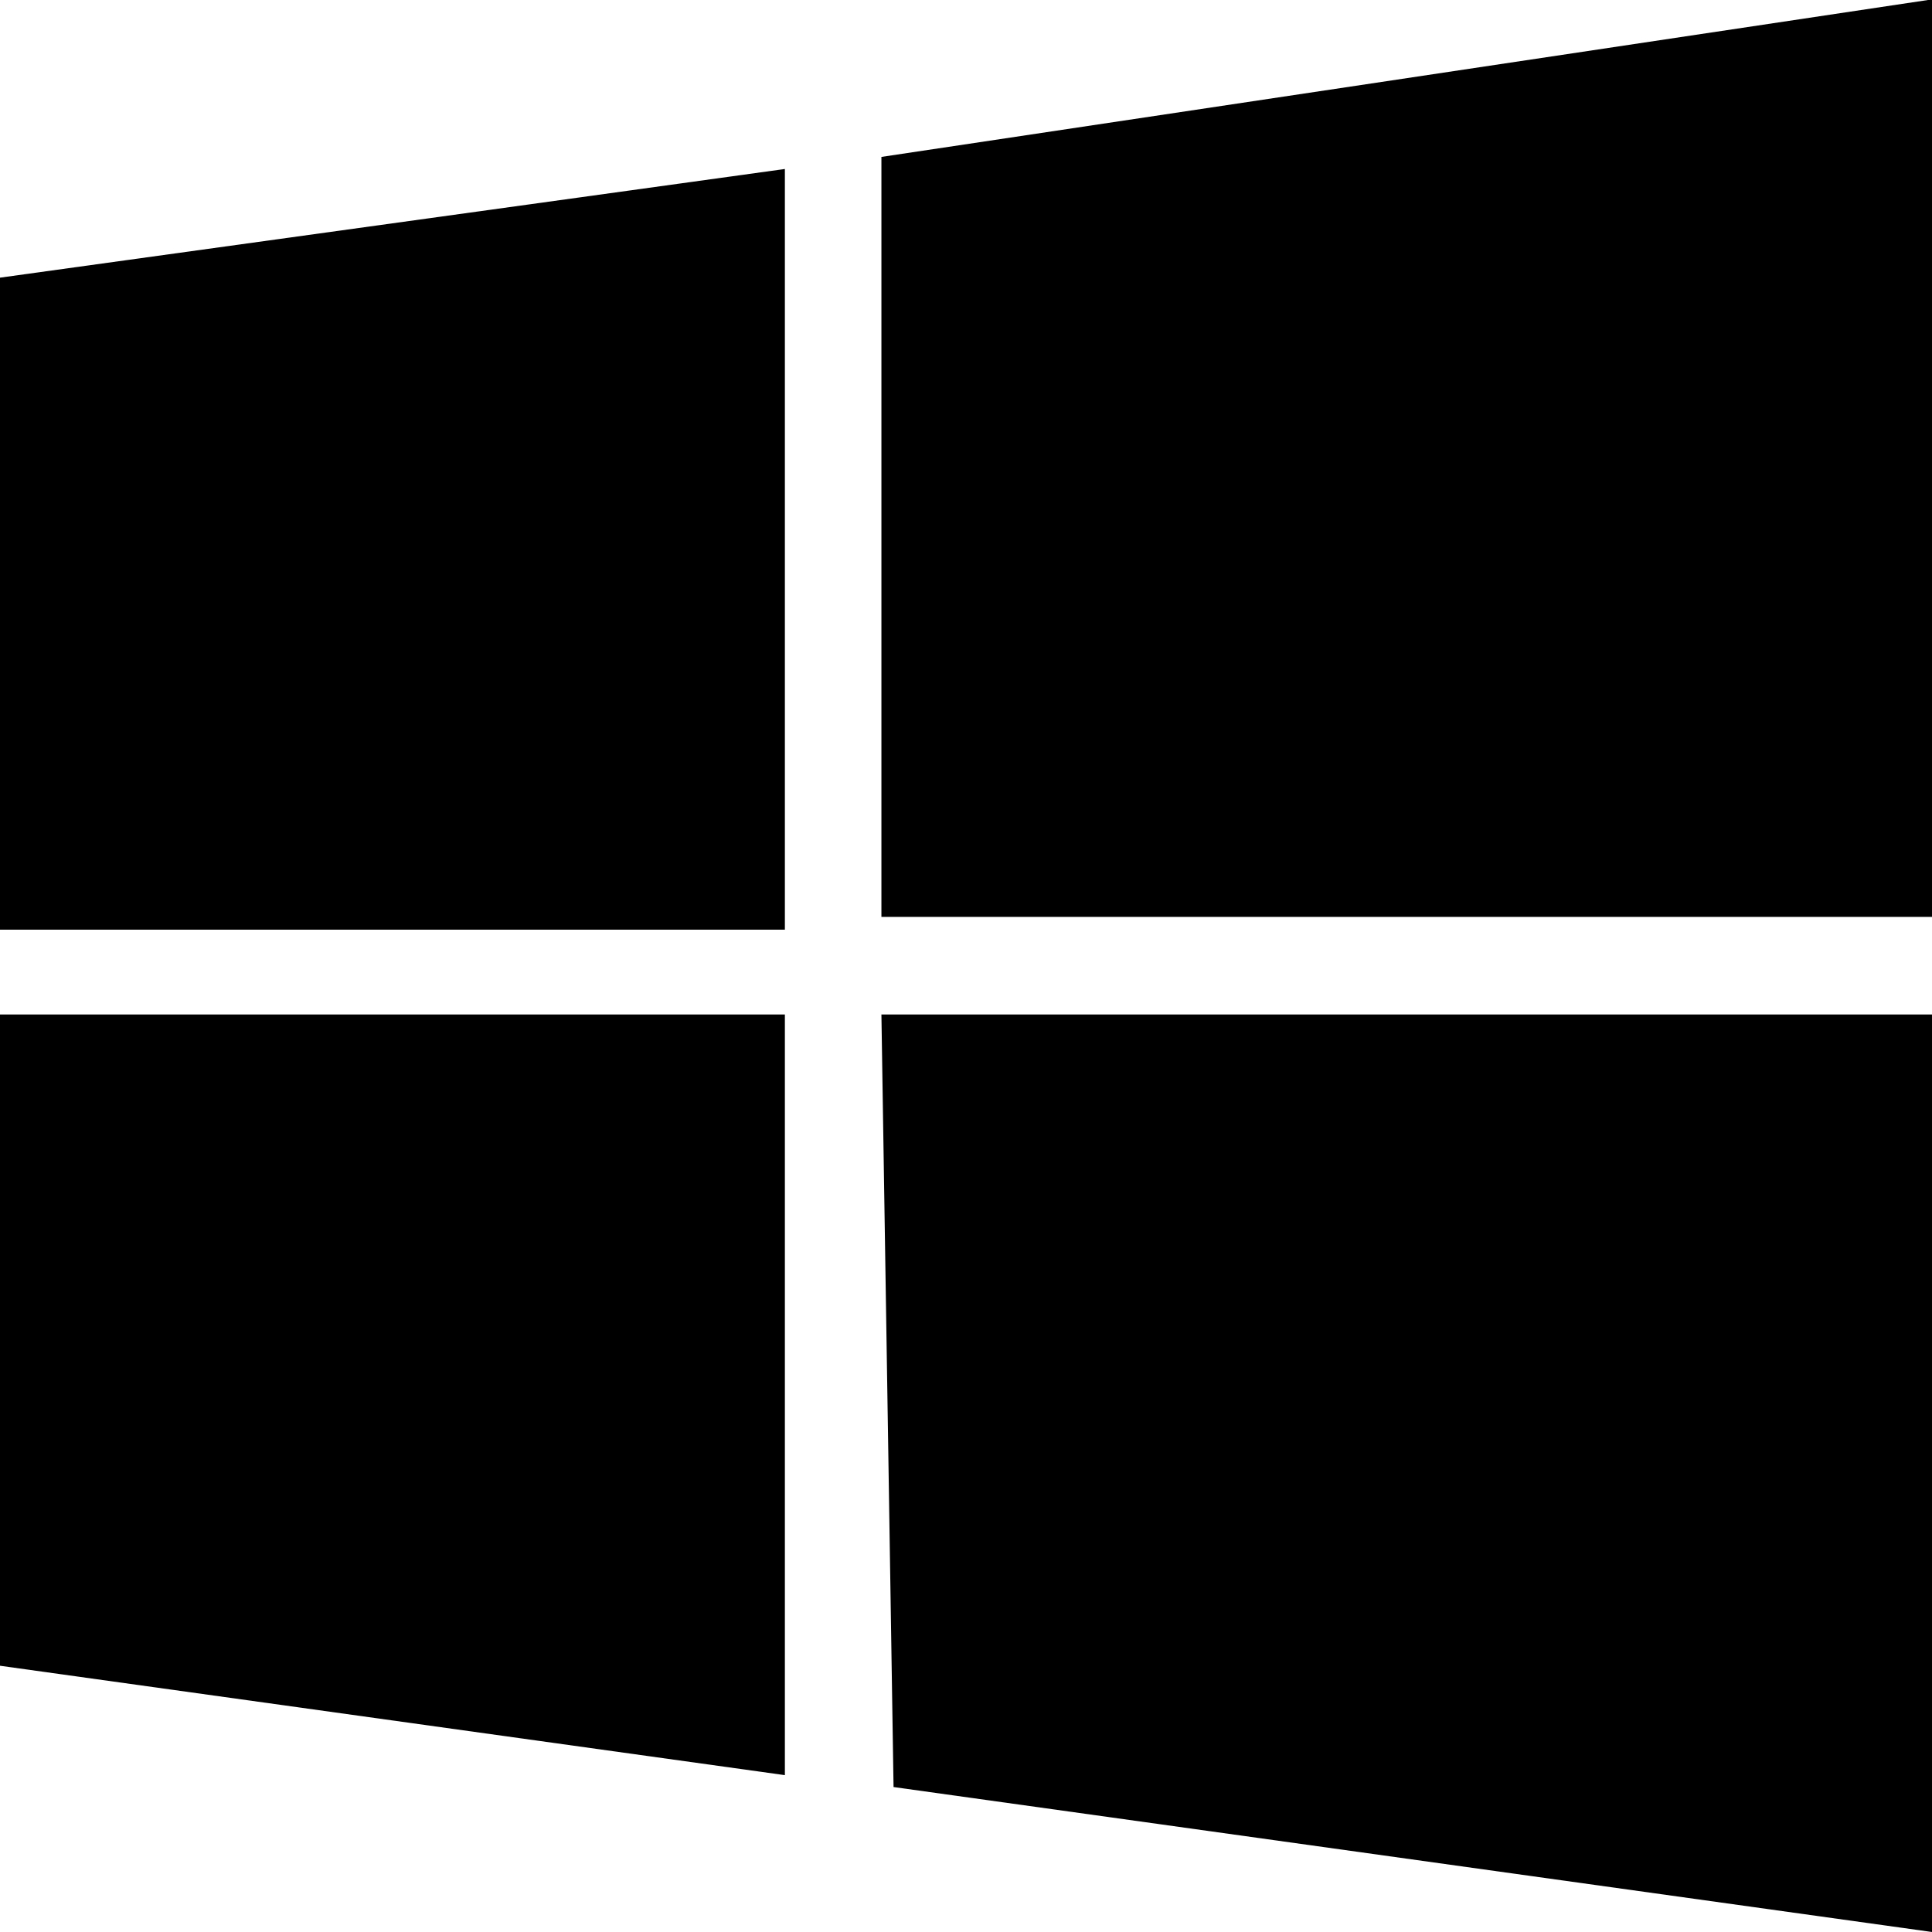
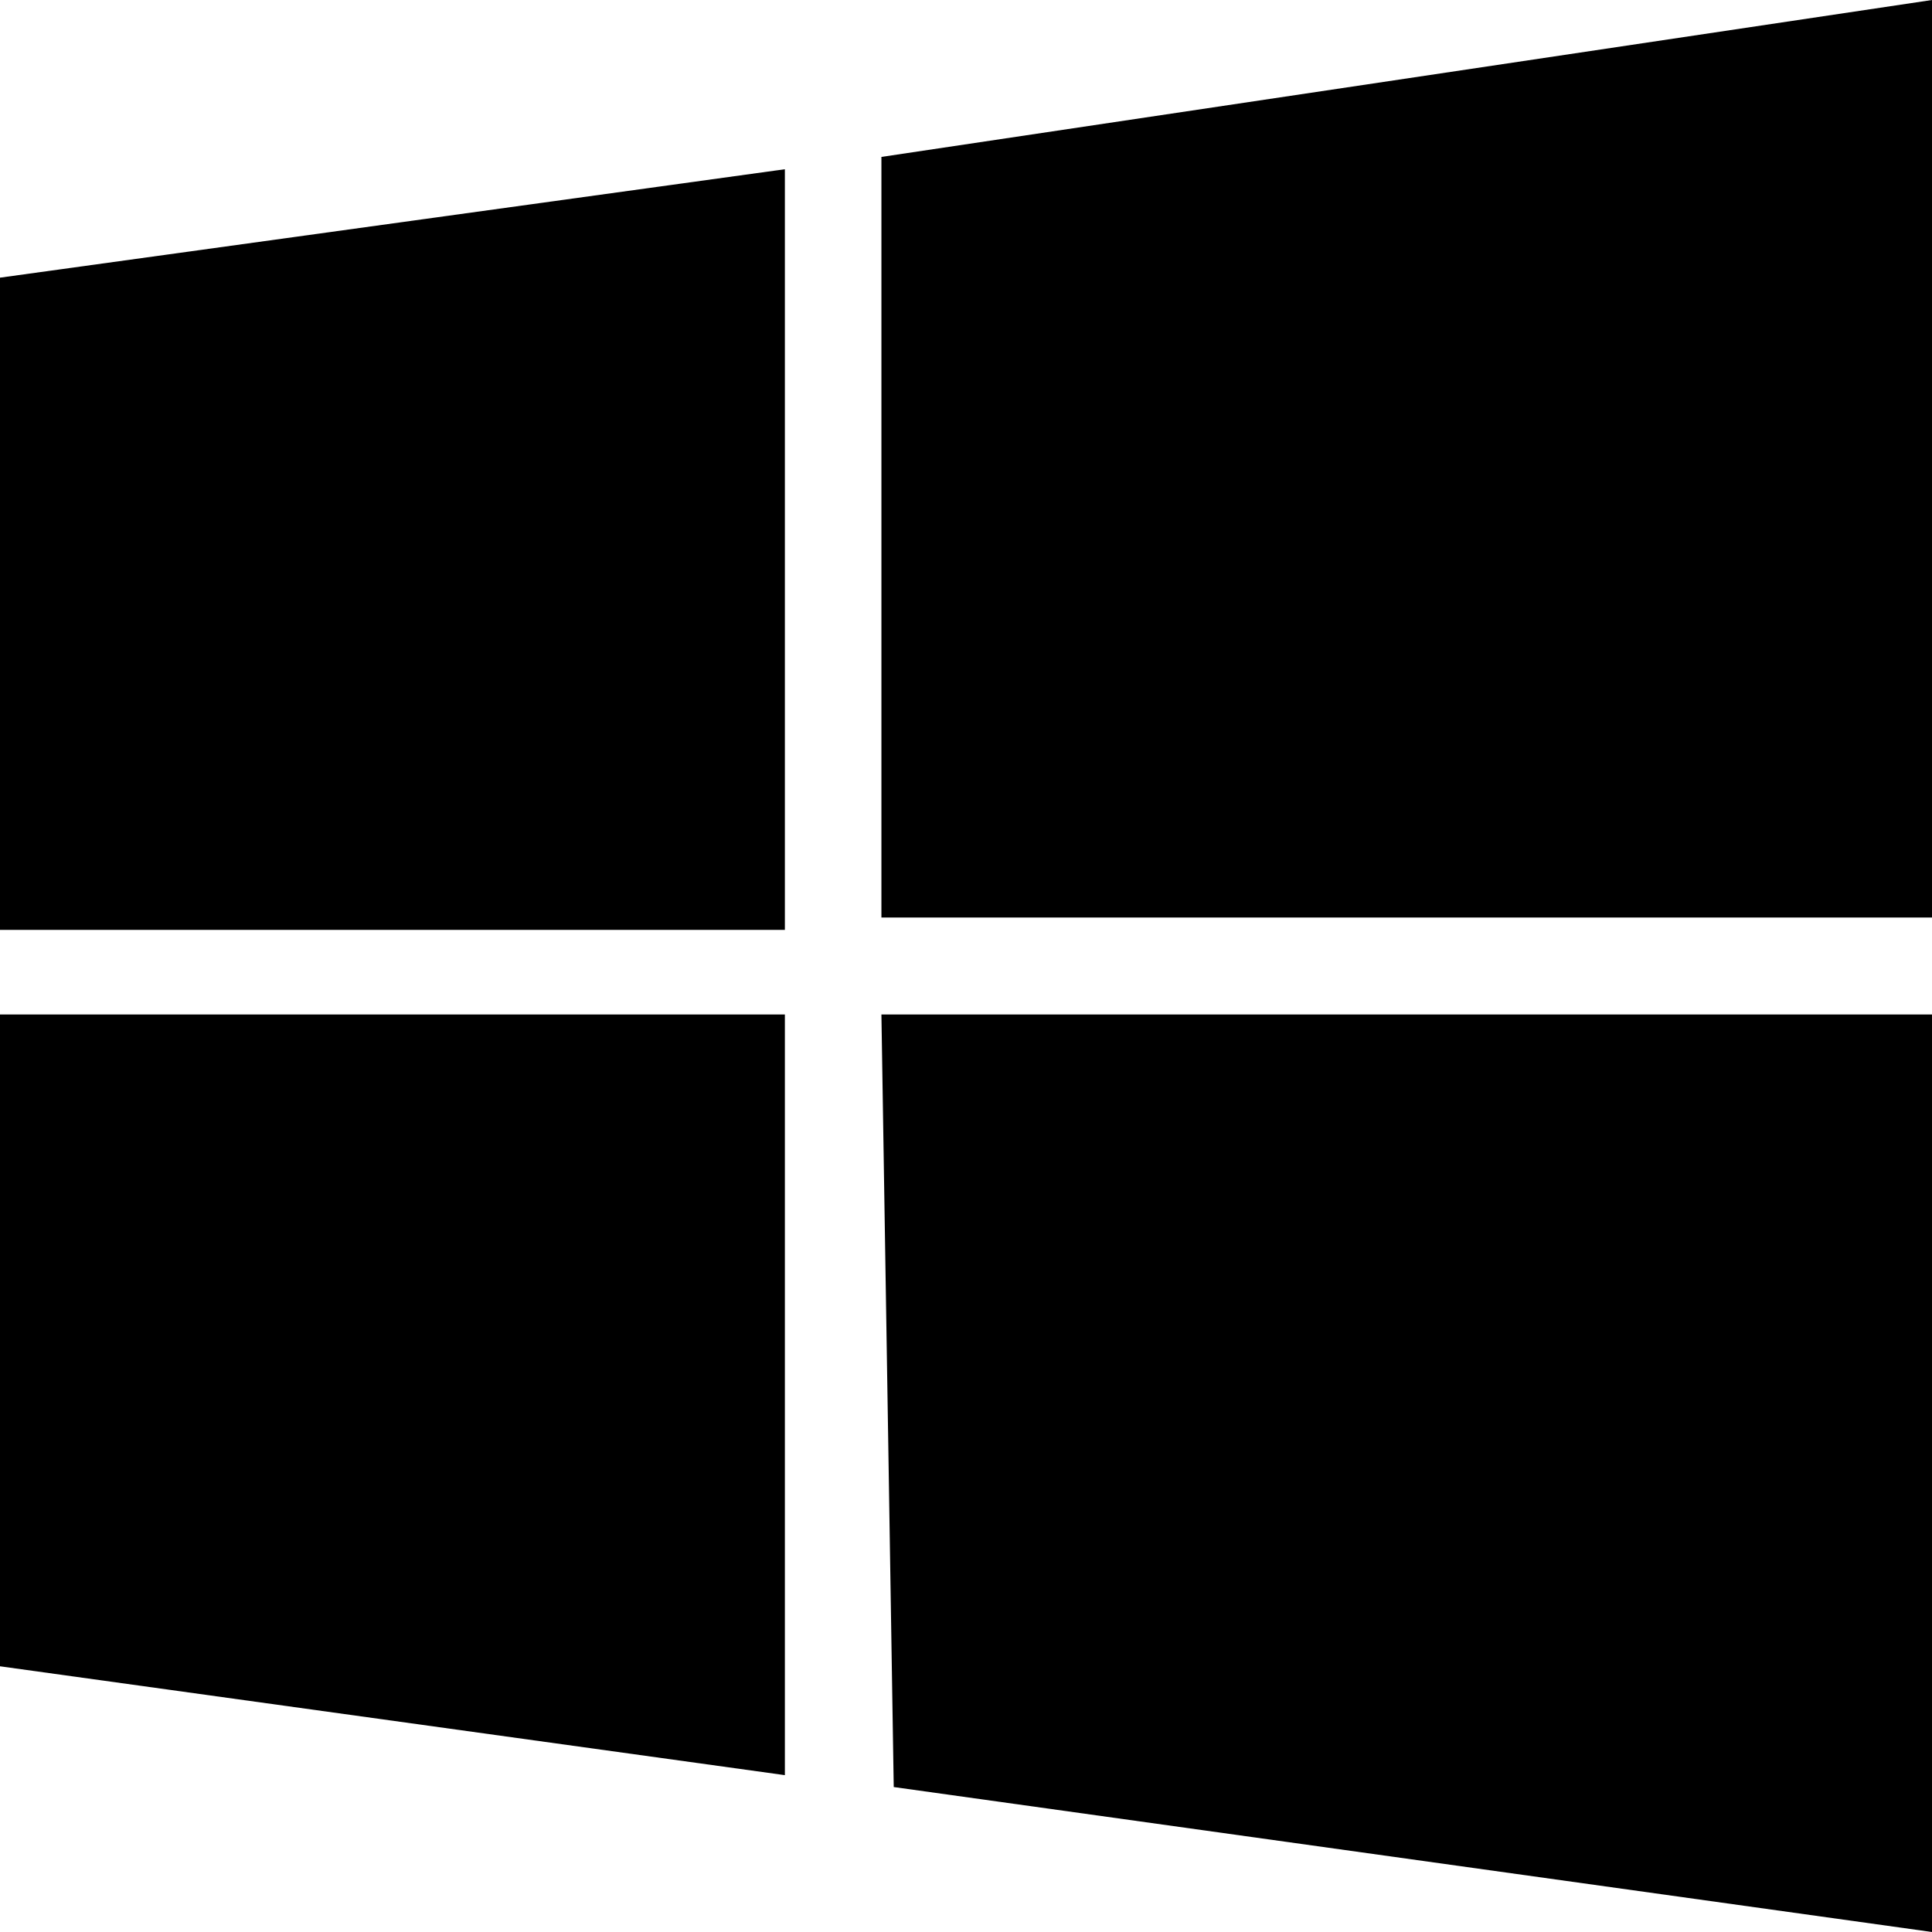
- <svg xmlns="http://www.w3.org/2000/svg" version="1.1" viewBox="0 0 32 32">
-   <path fill="#000" d="M0 4.599l13-1.8v12.599H0Zm14.599-2L32-.01v15.197H14.599ZM0 16.803h13v12.599L0 27.59Zm14.599 0H32V32l-17.2-2.401Z" />
+ <svg xmlns="http://www.w3.org/2000/svg" width="32" height="32" viewBox="0 0 32 32">
+   <path d="M0 4.599l13-1.796v12.599h-13zM14.599 2.599l17.401-2.599v15.197h-17.401zM0 16.803h13v12.599l-13-1.803zM14.599 16.803h17.401v15.197l-17.197-2.401z" />
</svg>
